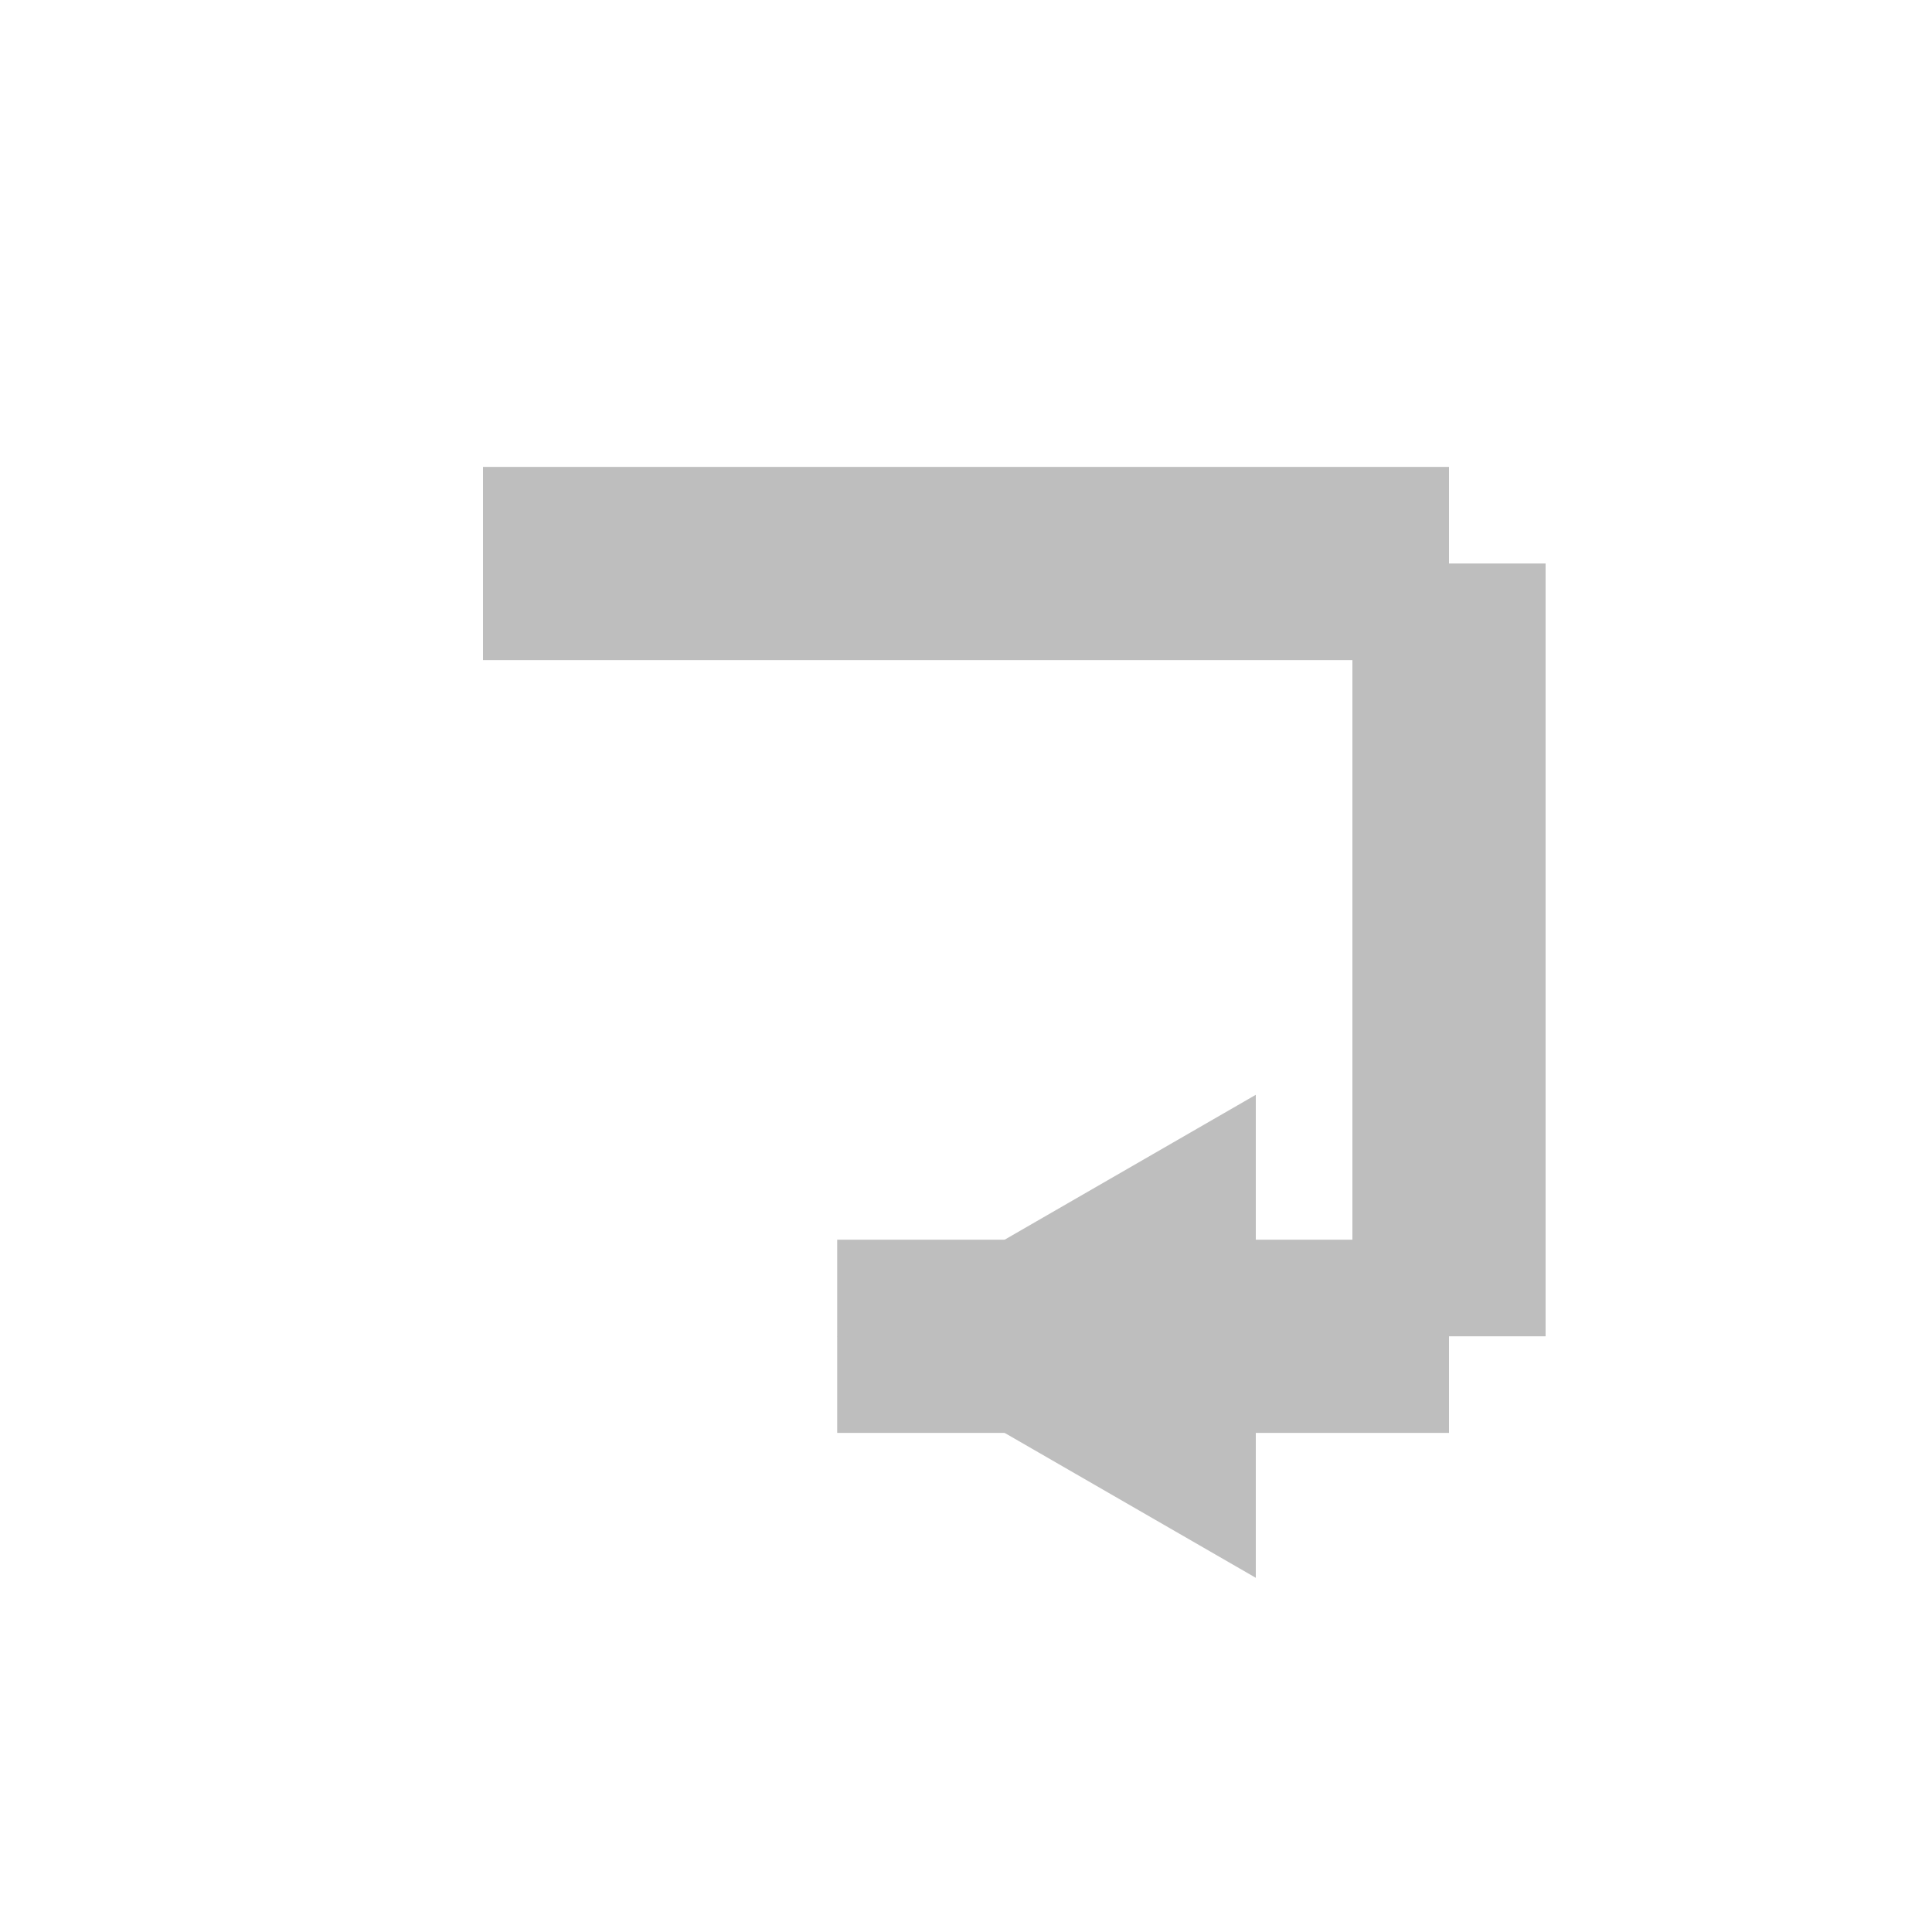
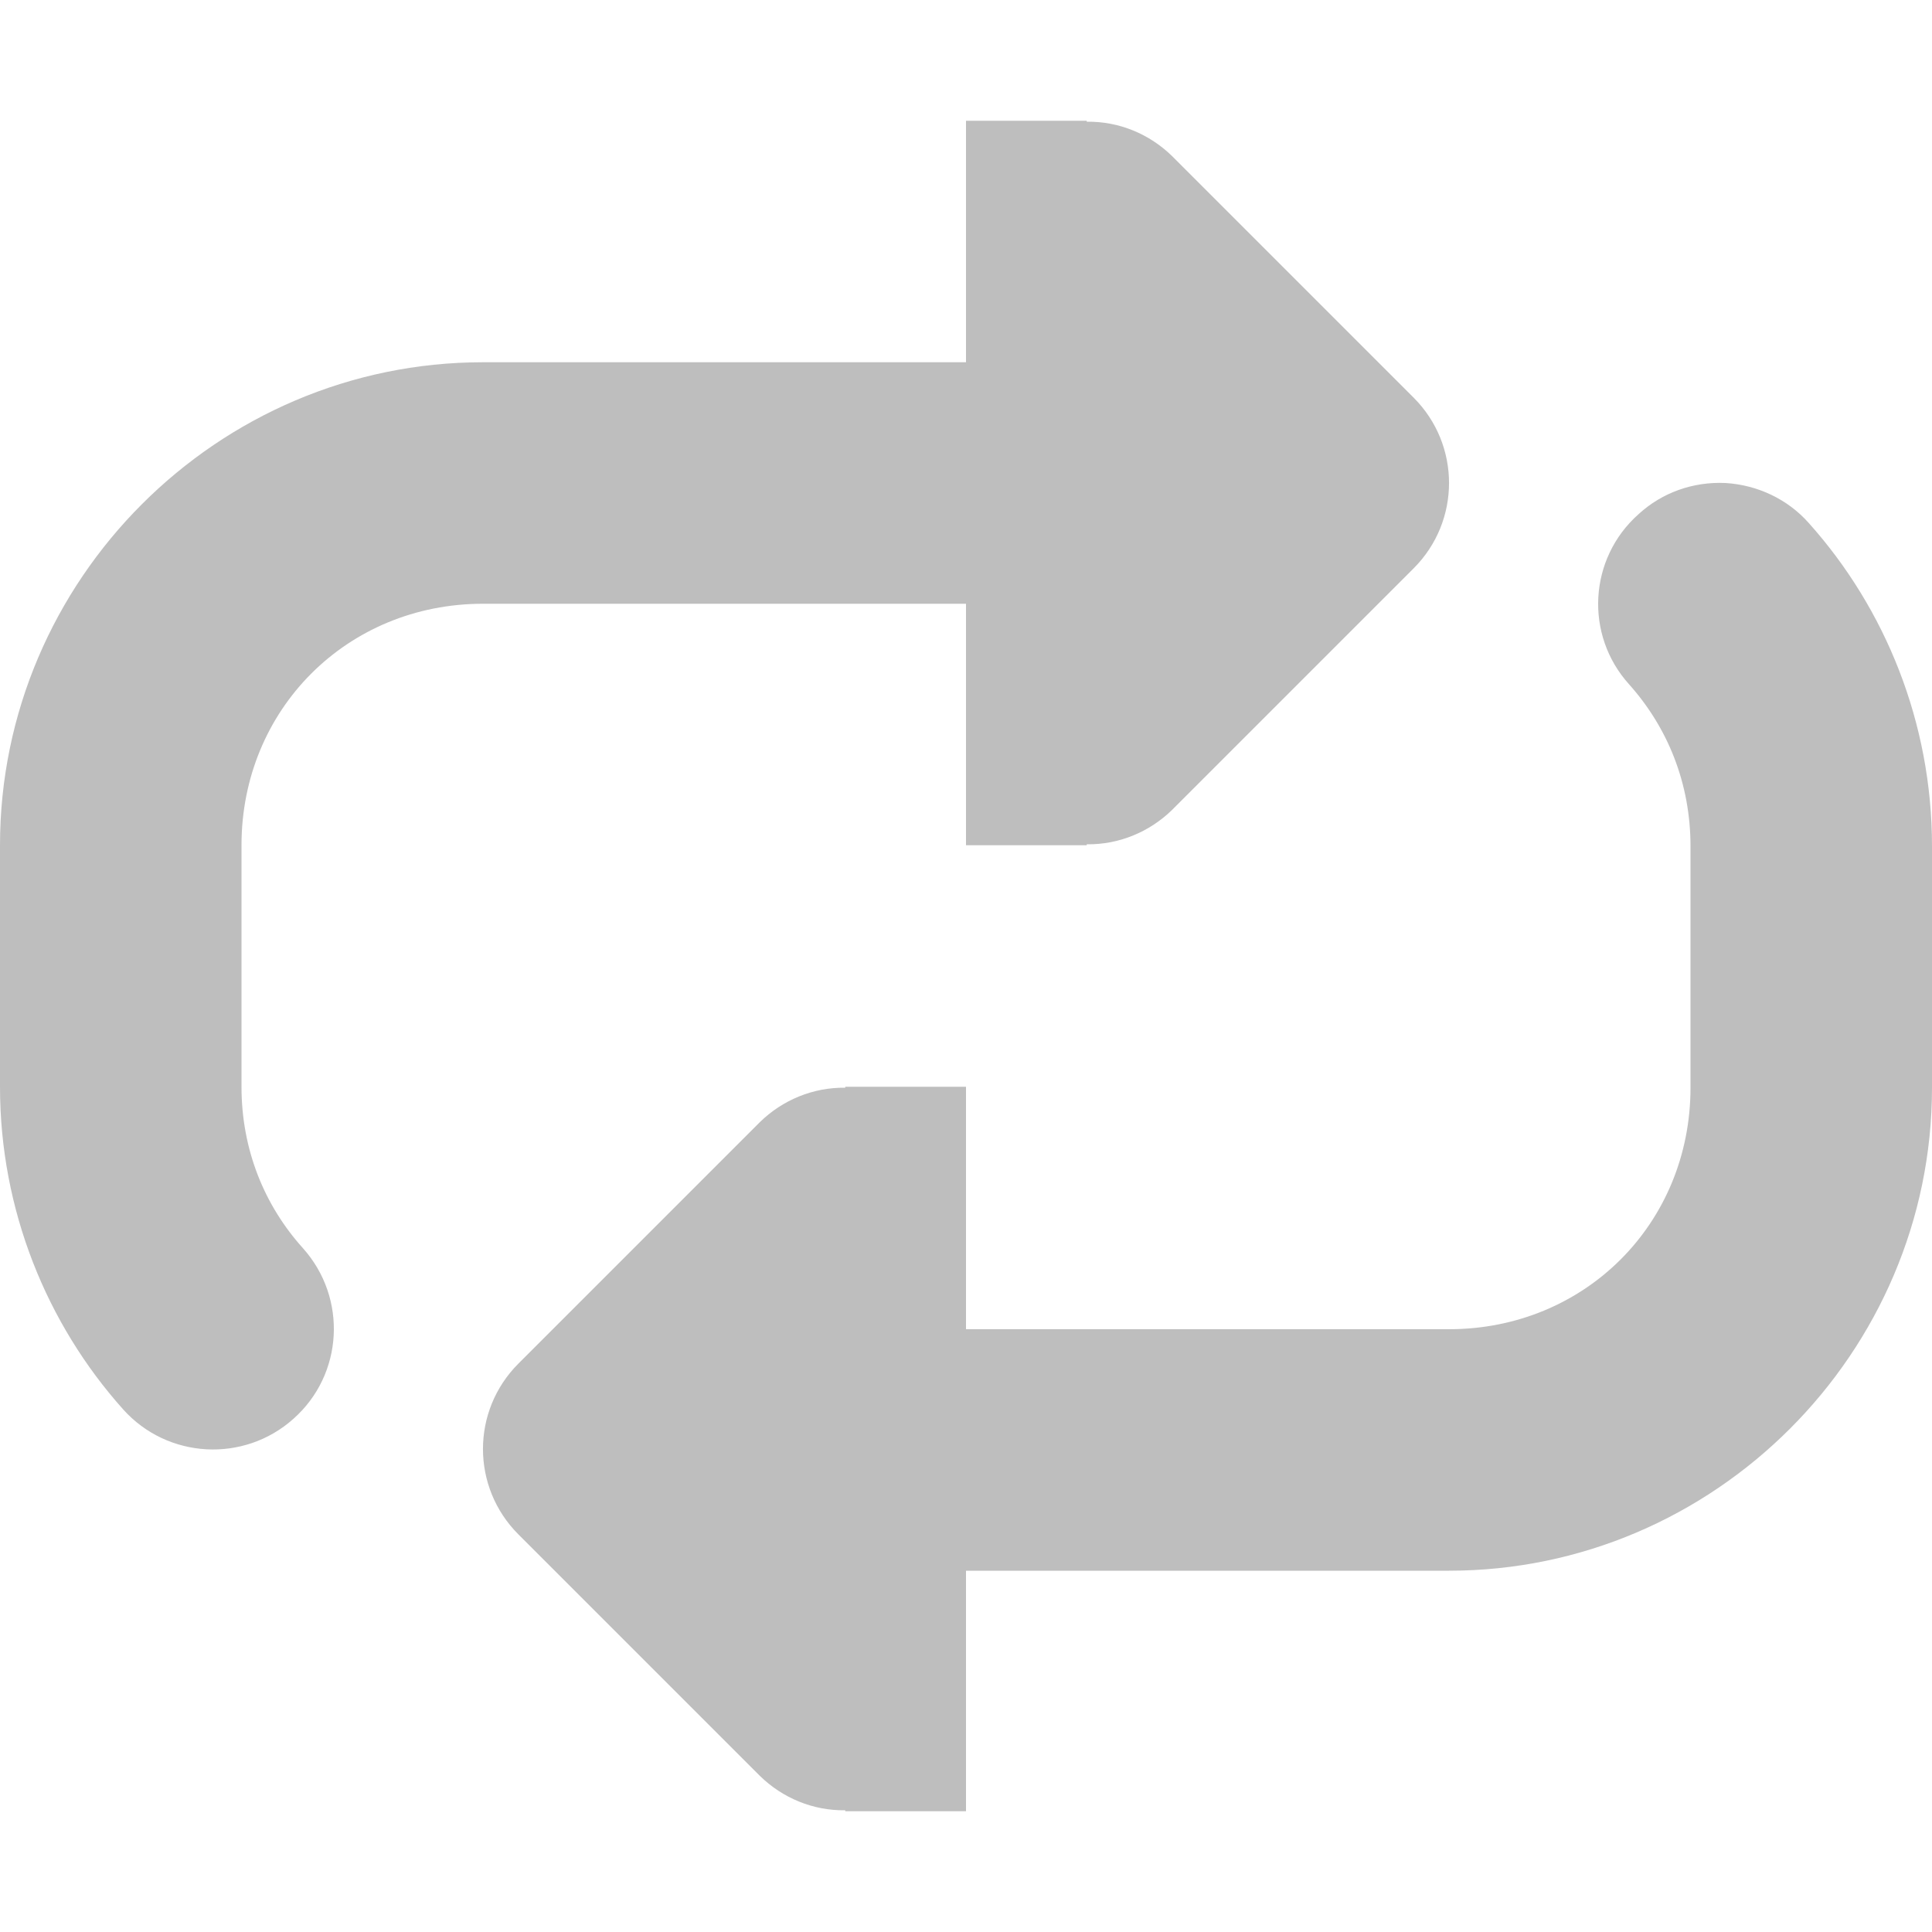
<svg xmlns="http://www.w3.org/2000/svg" width="24" height="24" viewBox="0 0 24 24">
-   <path fill="#bebebe" fill-rule="nonzero" d="M 6 8.2 L 18 8.2 L 18 5.8 L 6 5.8 Z" />
-   <path fill="#bebebe" fill-rule="nonzero" d="M 16.8 7 L 16.8 16.6 L 19.2 16.6 L 19.2 7 Z" />
-   <path fill="#bebebe" fill-rule="nonzero" d="M 18 15.4 L 10.4 15.4 L 10.4 17.8 L 18 17.8 Z" />
-   <path fill="#bebebe" fill-rule="nonzero" d="M 10.4 16.6 L 15.6 13.6 L 15.6 19.6 L 10.4 16.6 Z" />
+   <path fill="#bebebe" transform="scale(1.5)" d="M8 1v2H4C1.801 3 0 4.801 0 7v2c0 1.02.387 1.965 1.02 2.672.367.41 1 .445 1.41.078.414-.367.449-1 .078-1.414C2.191 9.984 2 9.523 2 9V7c0-1.125.875-2 2-2h4v2h1v-.008c.266.004.52-.102.707-.285l2-2c.391-.391.391-1.023 0-1.414l-2-2c-.188-.184-.441-.289-.707-.285V1zm6.289 3c-.266-.012-.523.078-.719.258-.414.367-.449 1-.078 1.41C13.809 6.023 14 6.484 14 7.008v2c0 1.125-.875 2-2 2H8V9H7v.008c-.266-.004-.52.102-.707.285l-2 2c-.391.391-.391 1.023 0 1.414l2 2c.188.184.441.289.707.285V15h1v-1.992h4c2.199 0 4-1.805 4-4v-2c0-1.023-.387-1.969-1.02-2.676-.176-.199-.426-.316-.691-.332m0 0" />
</svg>
